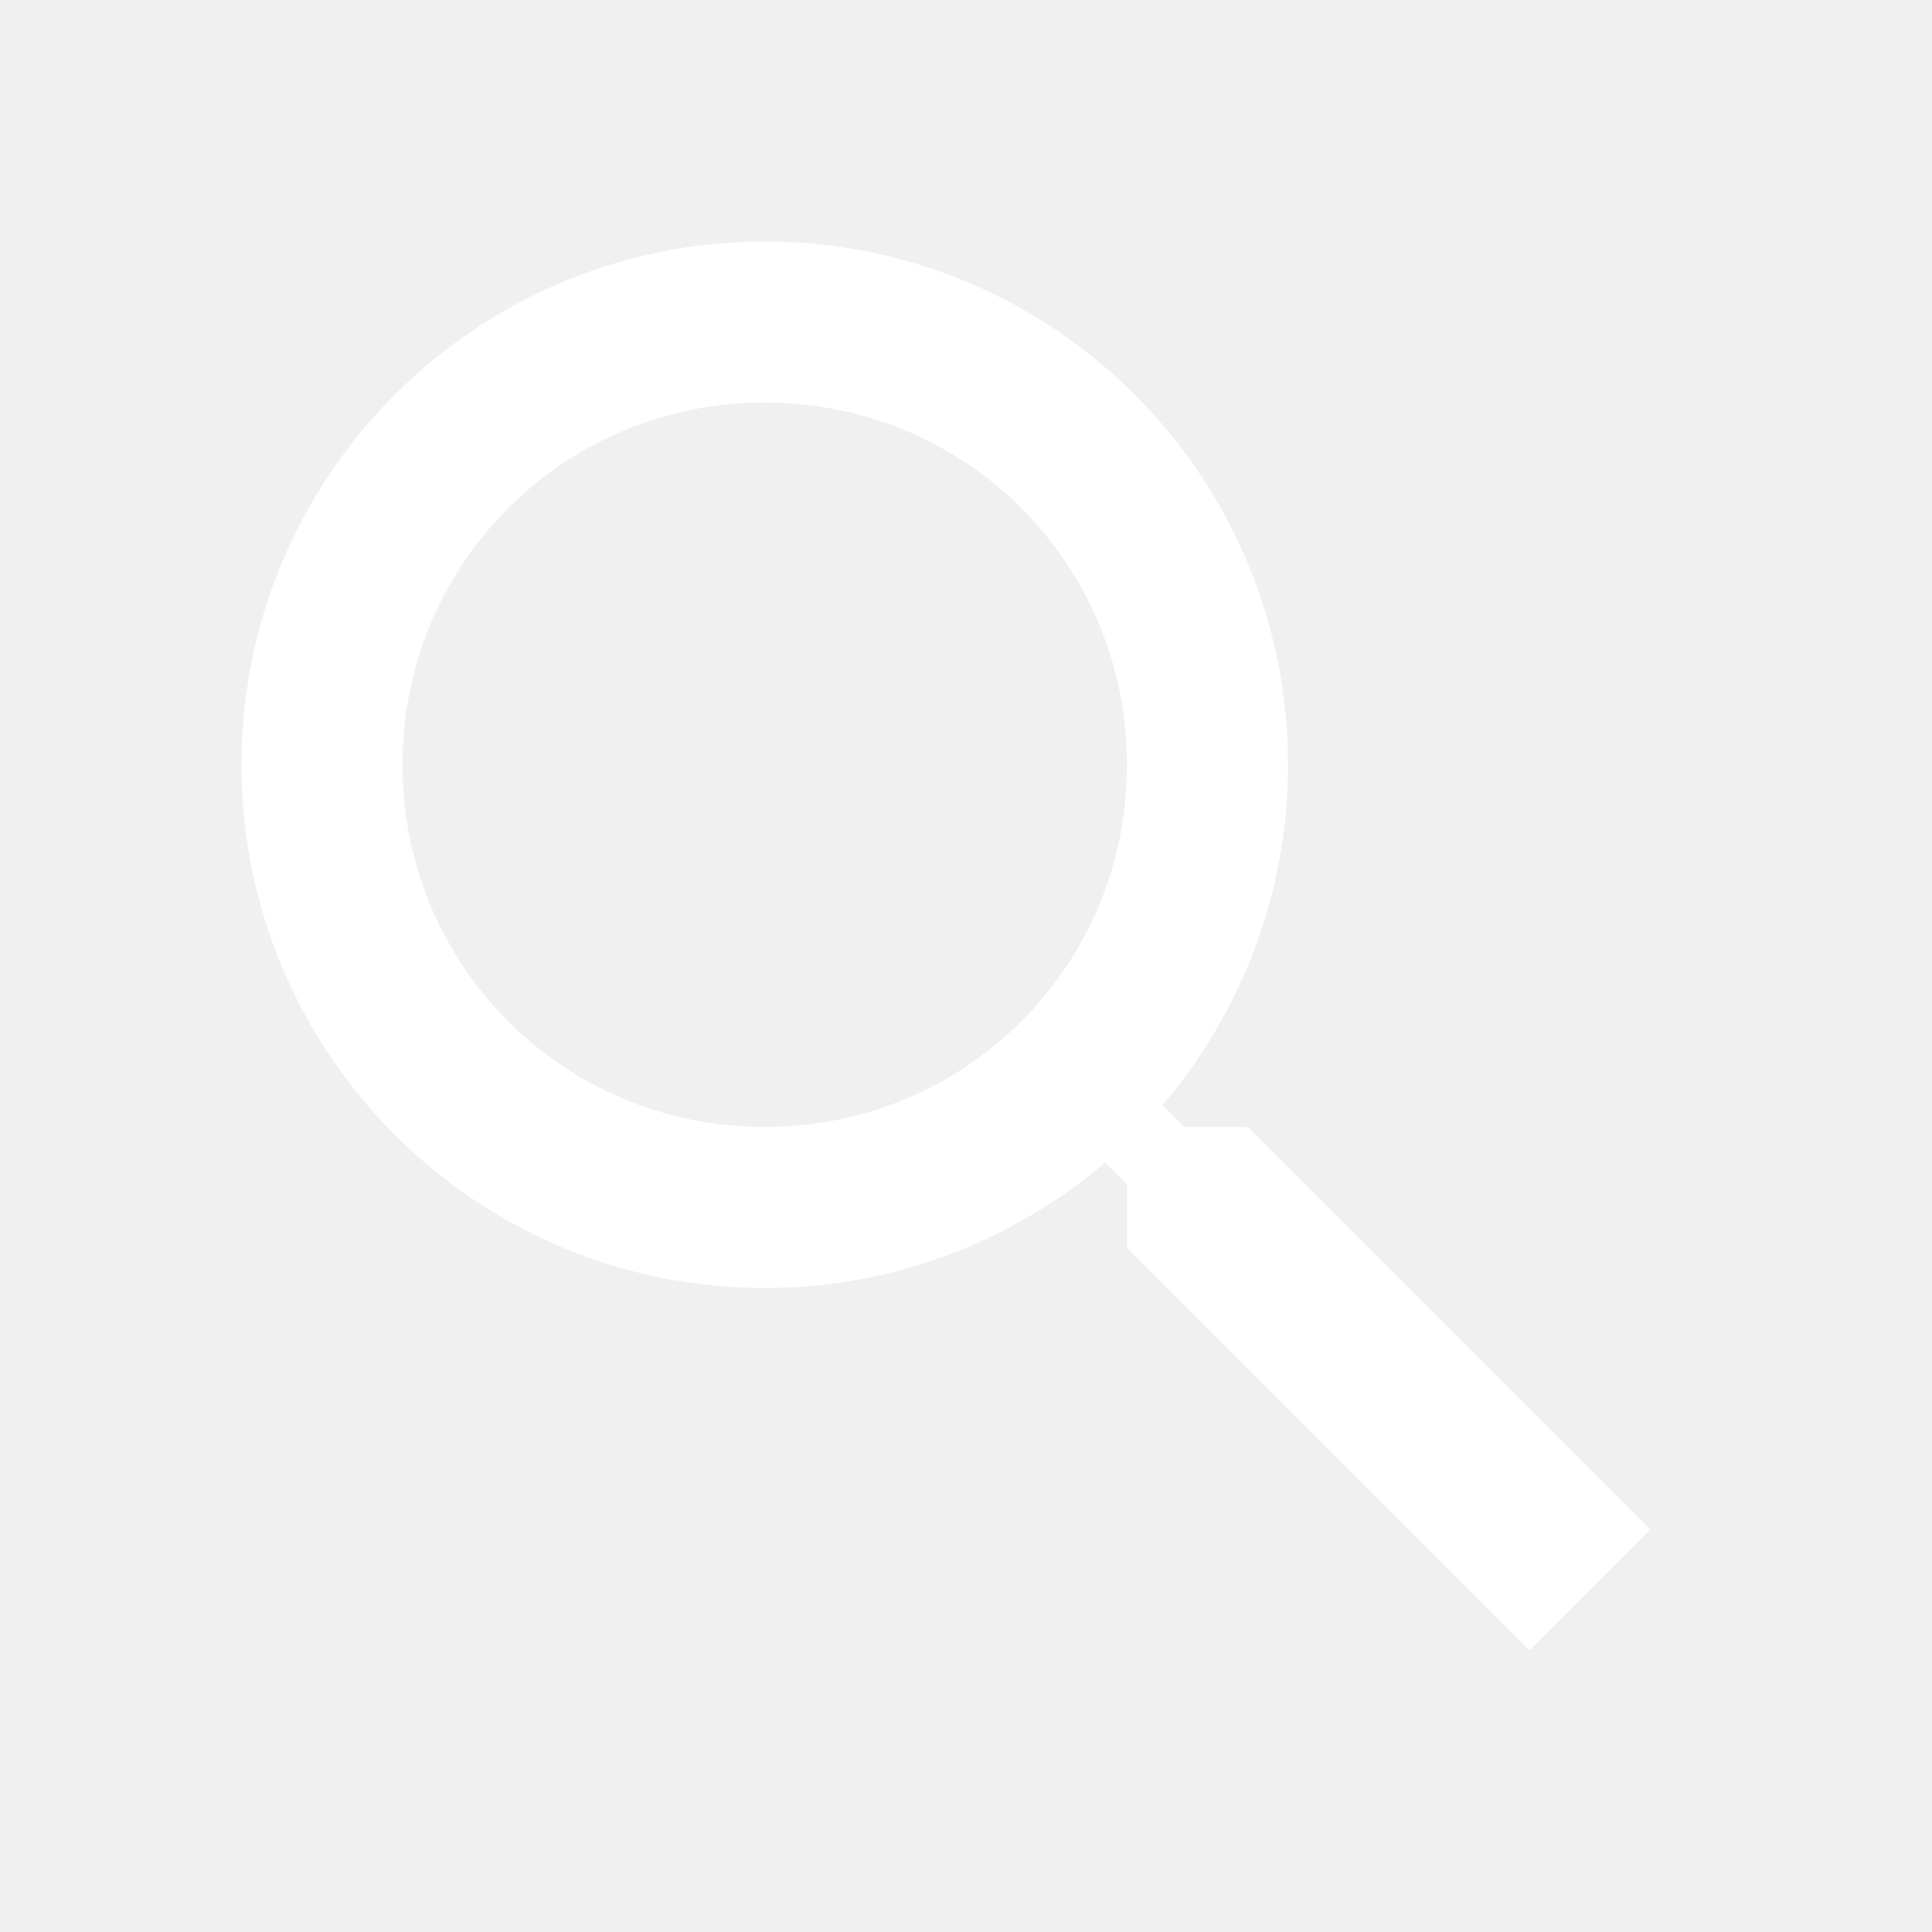
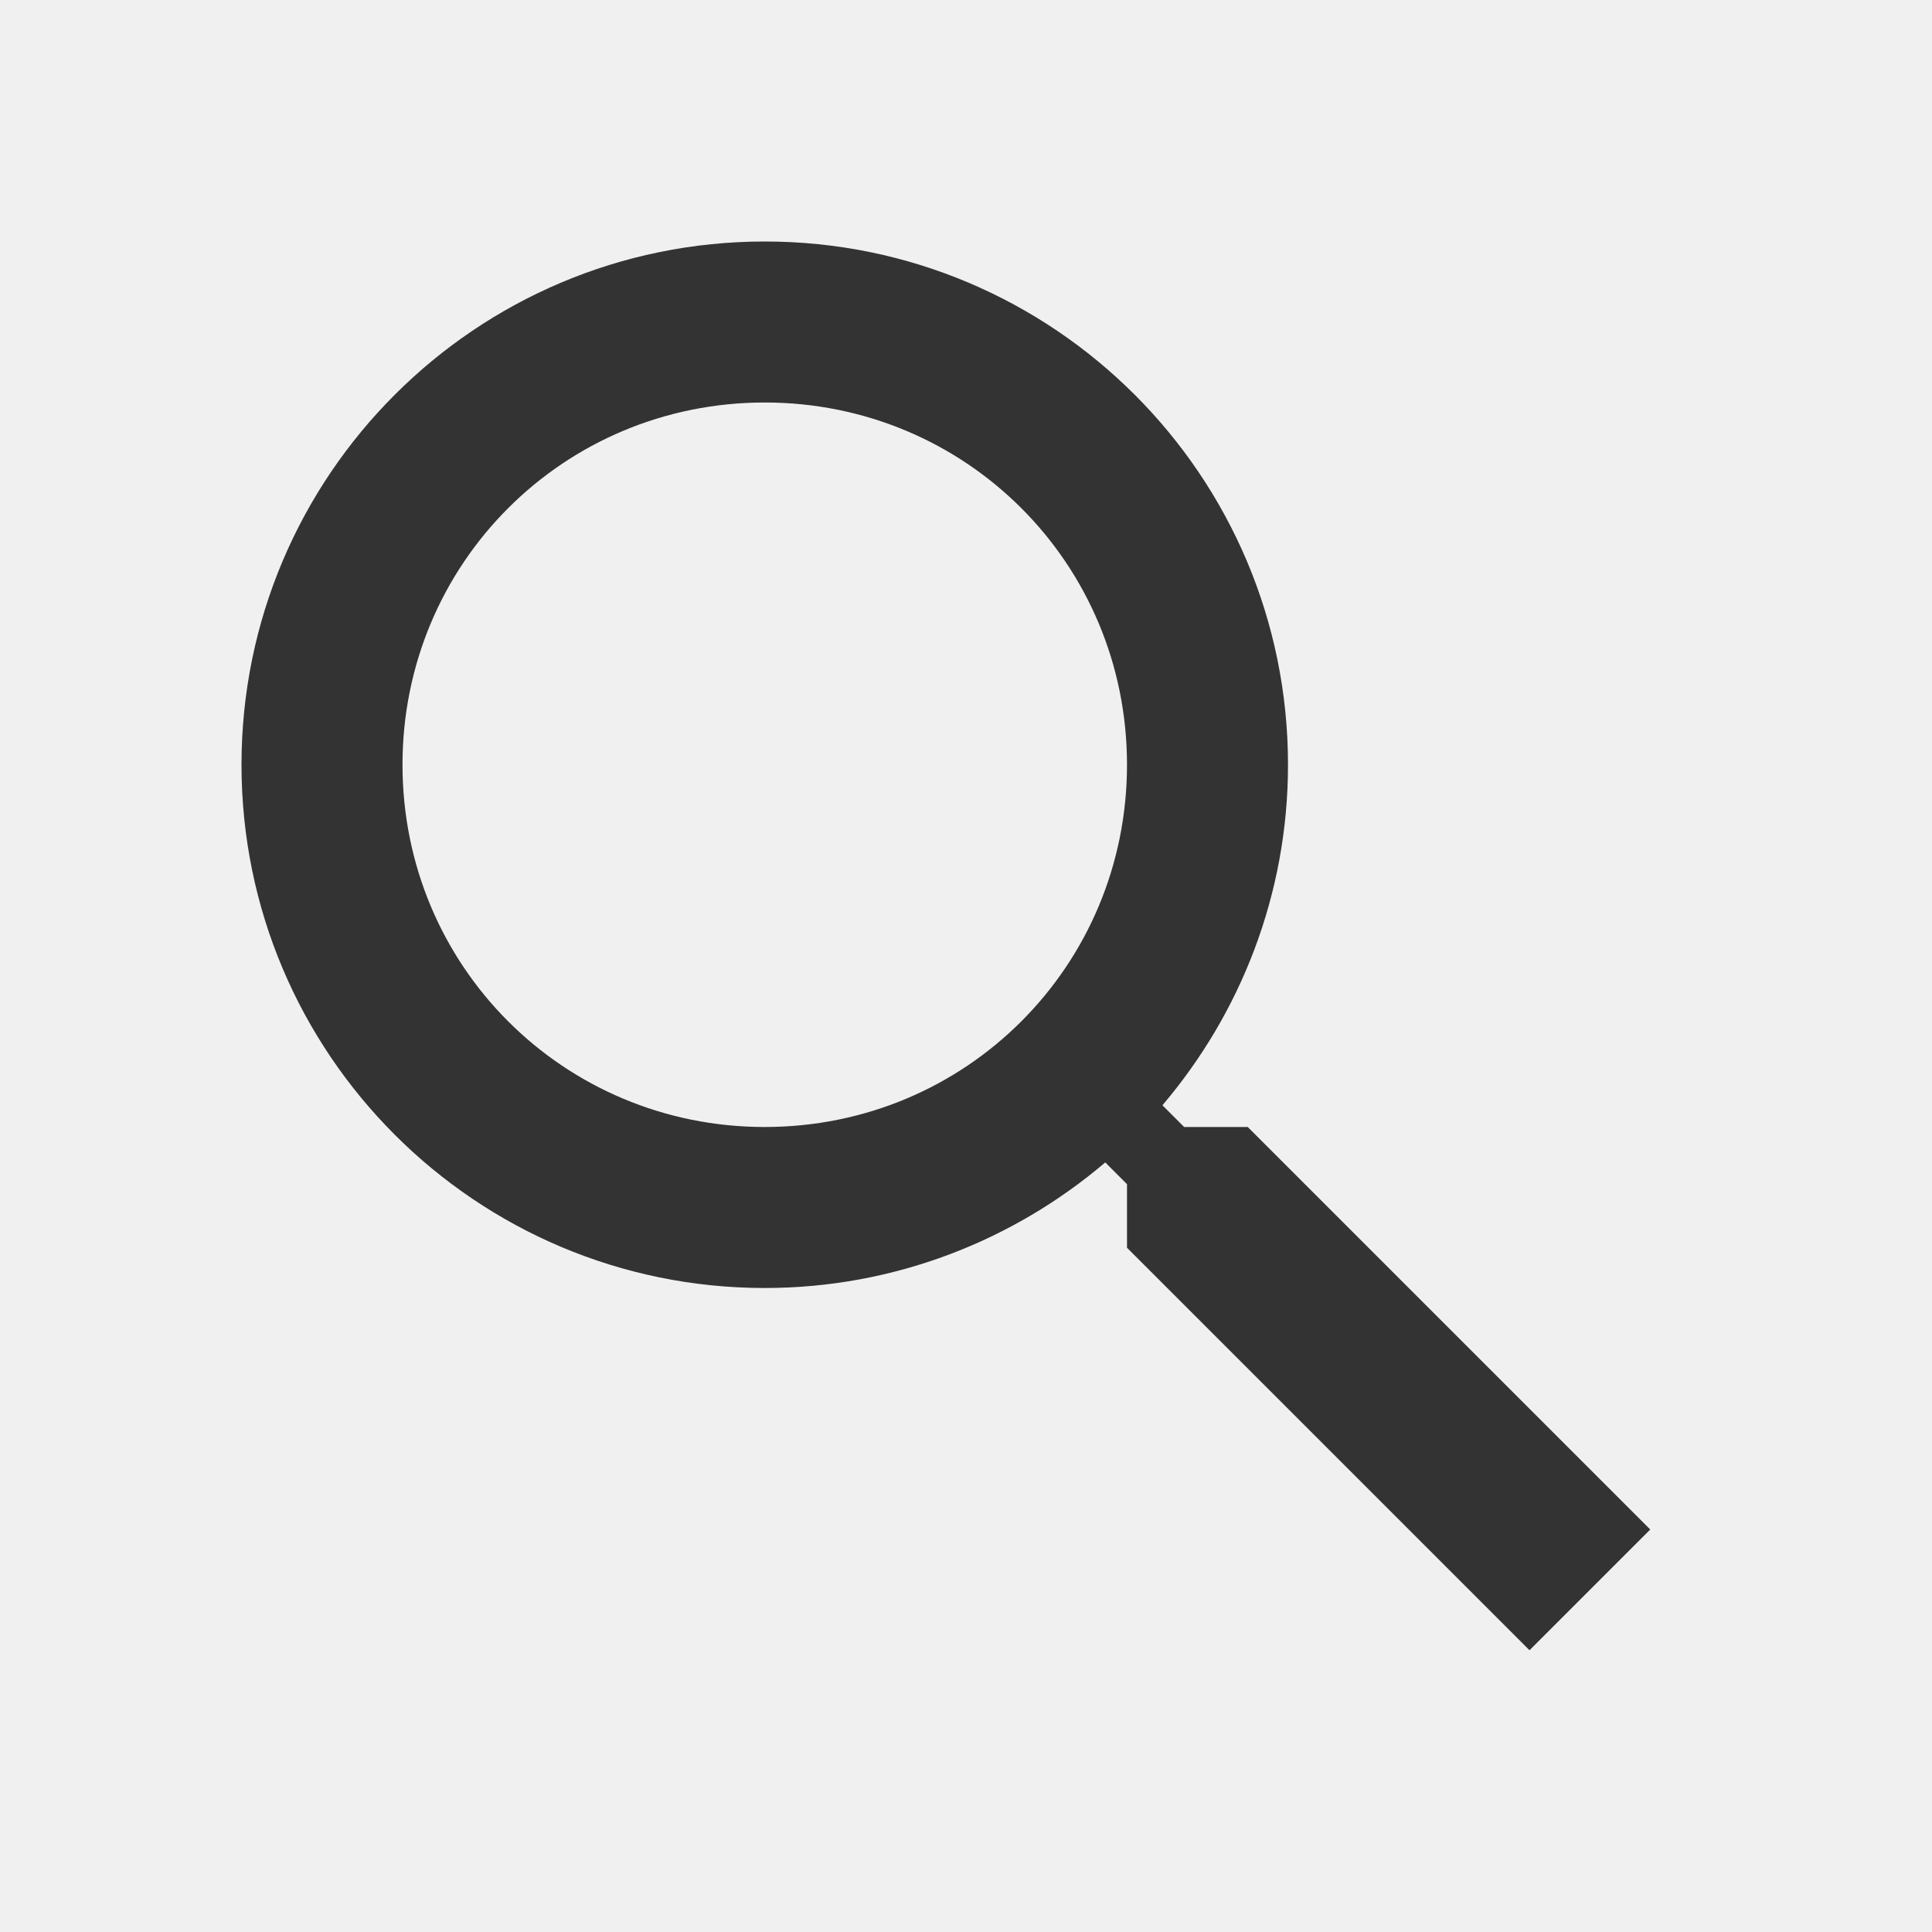
<svg xmlns="http://www.w3.org/2000/svg" version="1.1" width="24" height="24" viewBox="0 0 24 24">
-   <path fill="#ffffff" d="M9.5,3A6.5,6.5 0 0,1 16,9.5C16,11.11 15.41,12.59 14.44,13.73L14.71,14H15.5L20.5,19L19,20.5L14,15.5V14.71L13.73,14.44C12.59,15.41 11.11,16 9.5,16A6.5,6.5 0 0,1 3,9.5A6.5,6.5 0 0,1 9.5,3M9.5,5C7,5 5,7 5,9.5C5,12 7,14 9.5,14C12,14 14,12 14,9.5C14,7 12,5 9.5,5Z" />
+   <path fill="#333333" d="M9.5,3A6.5,6.5 0 0,1 16,9.5C16,11.11 15.41,12.59 14.44,13.73L14.71,14H15.5L20.5,19L19,20.5L14,15.5V14.71L13.73,14.44C12.59,15.41 11.11,16 9.5,16A6.5,6.5 0 0,1 3,9.5A6.5,6.5 0 0,1 9.5,3M9.5,5C7,5 5,7 5,9.5C5,12 7,14 9.5,14C12,14 14,12 14,9.5C14,7 12,5 9.5,5Z" />
</svg>
